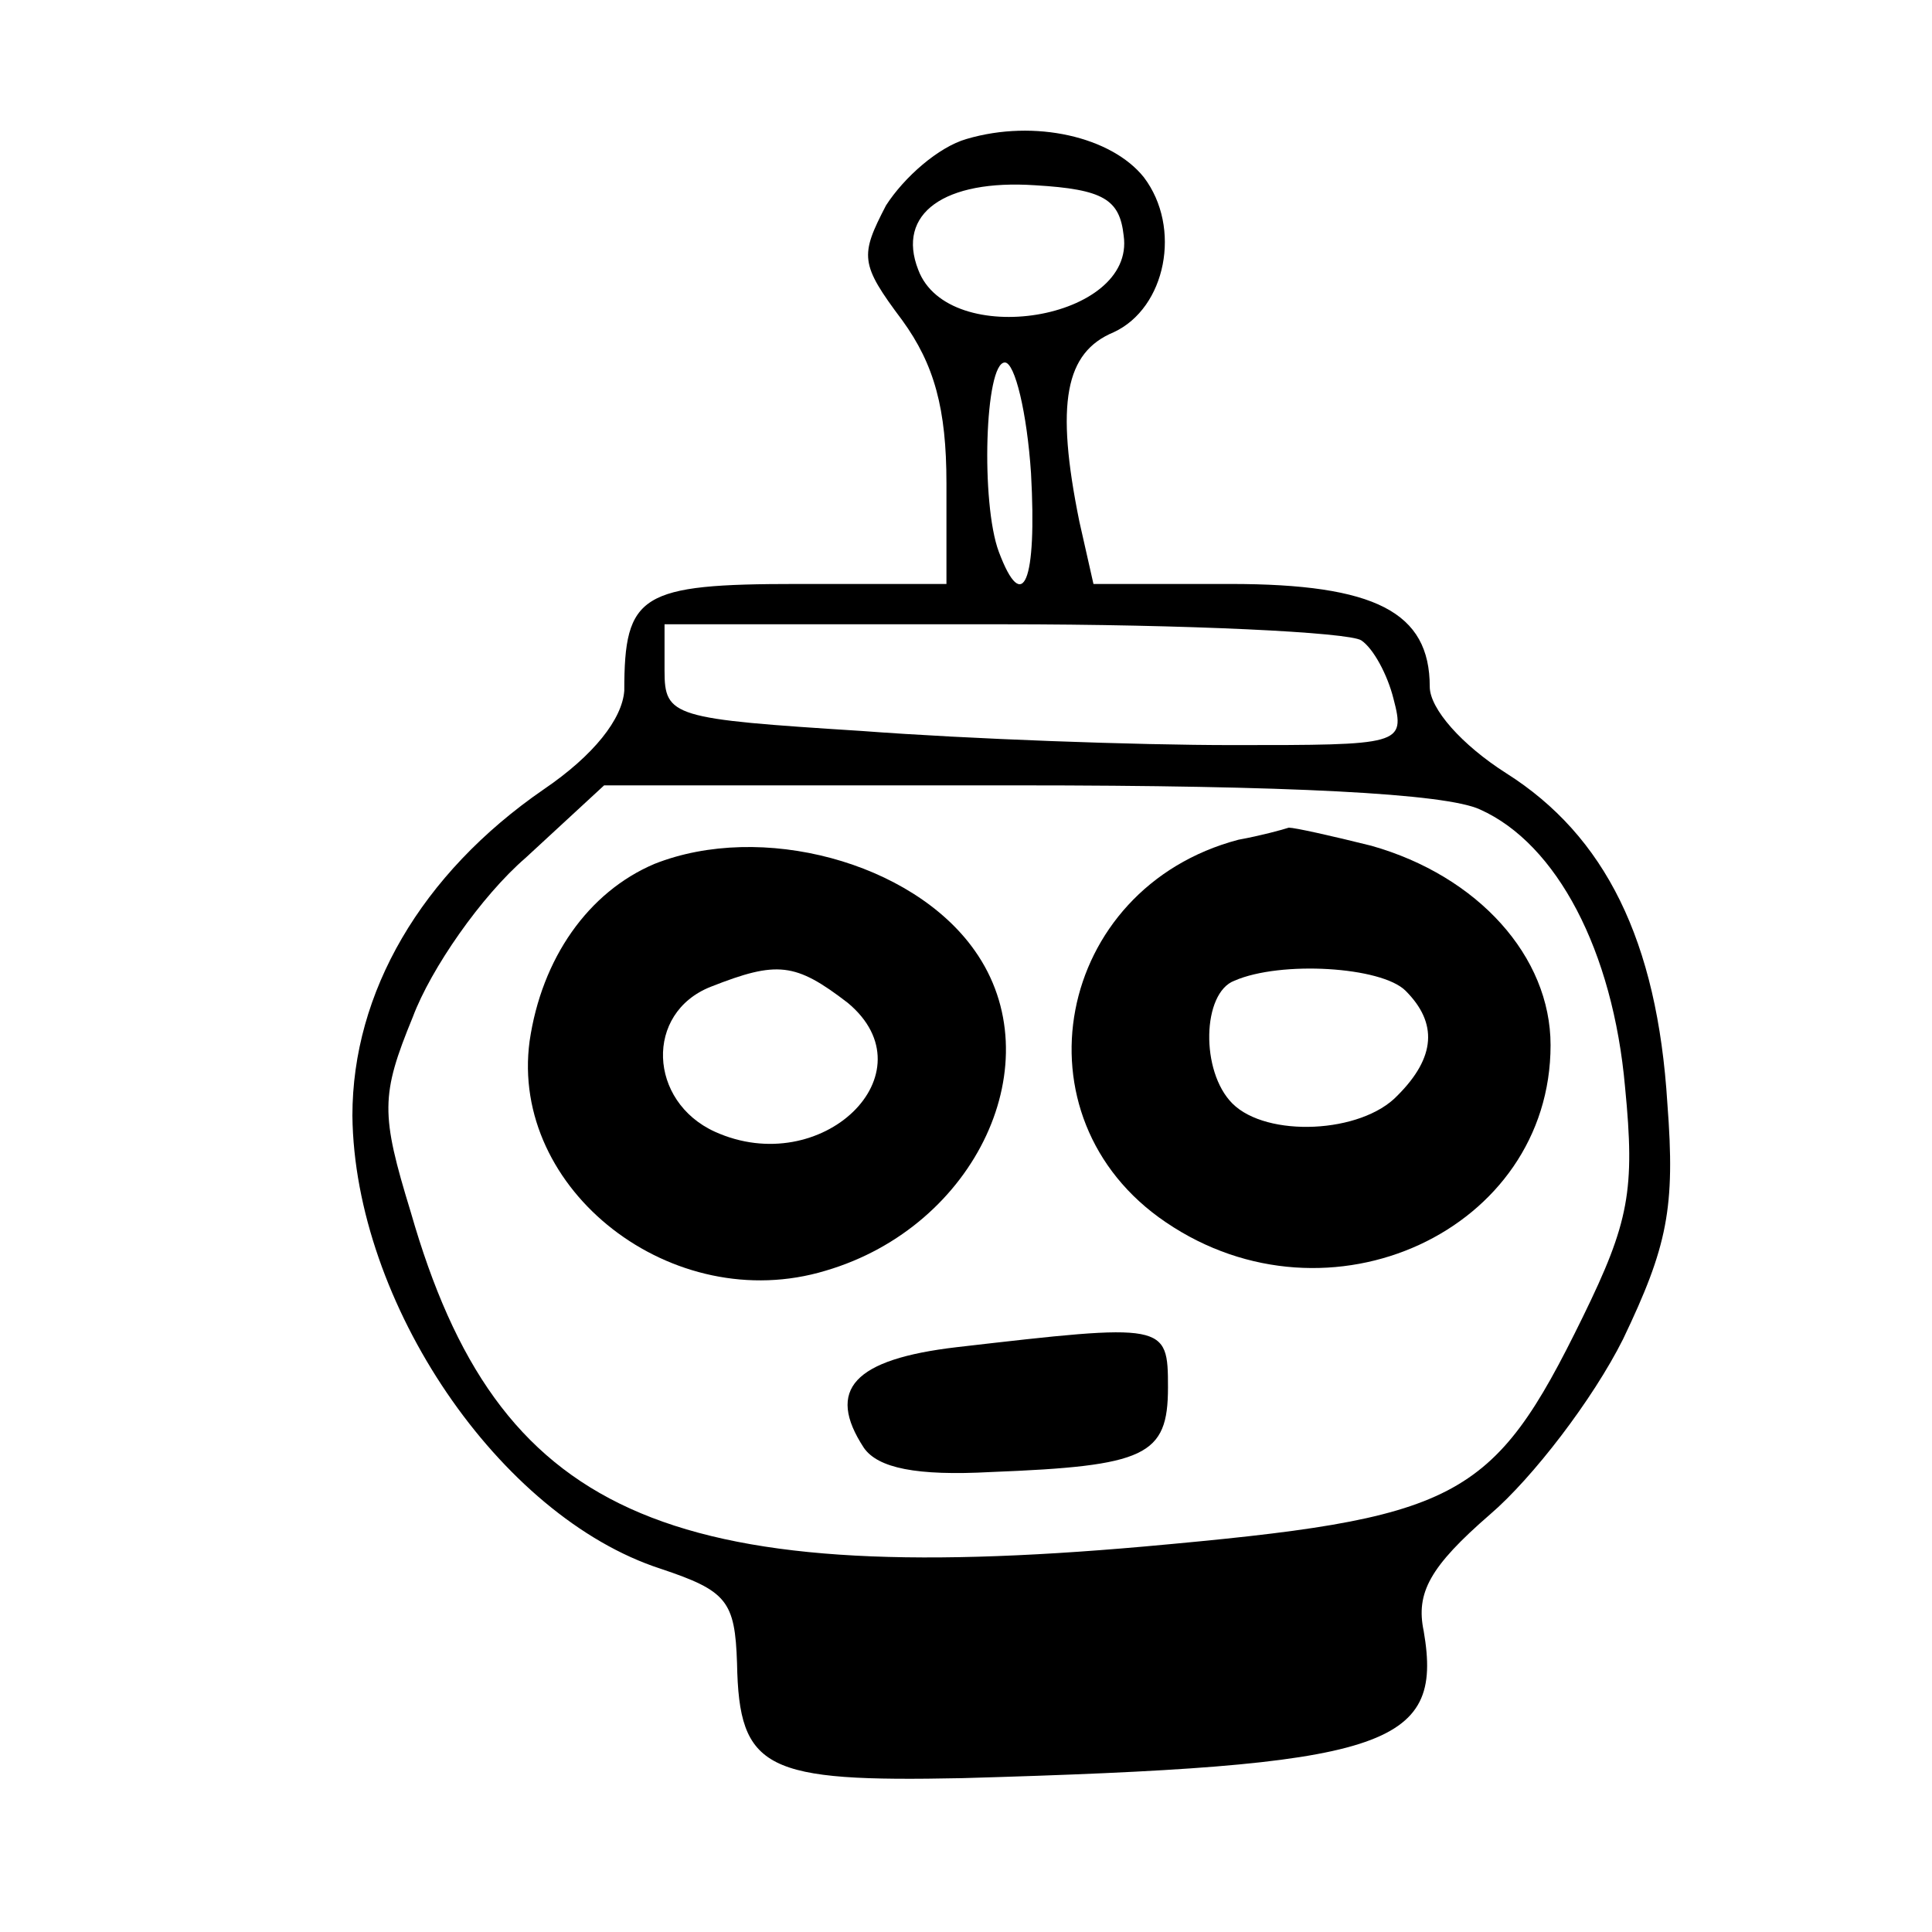
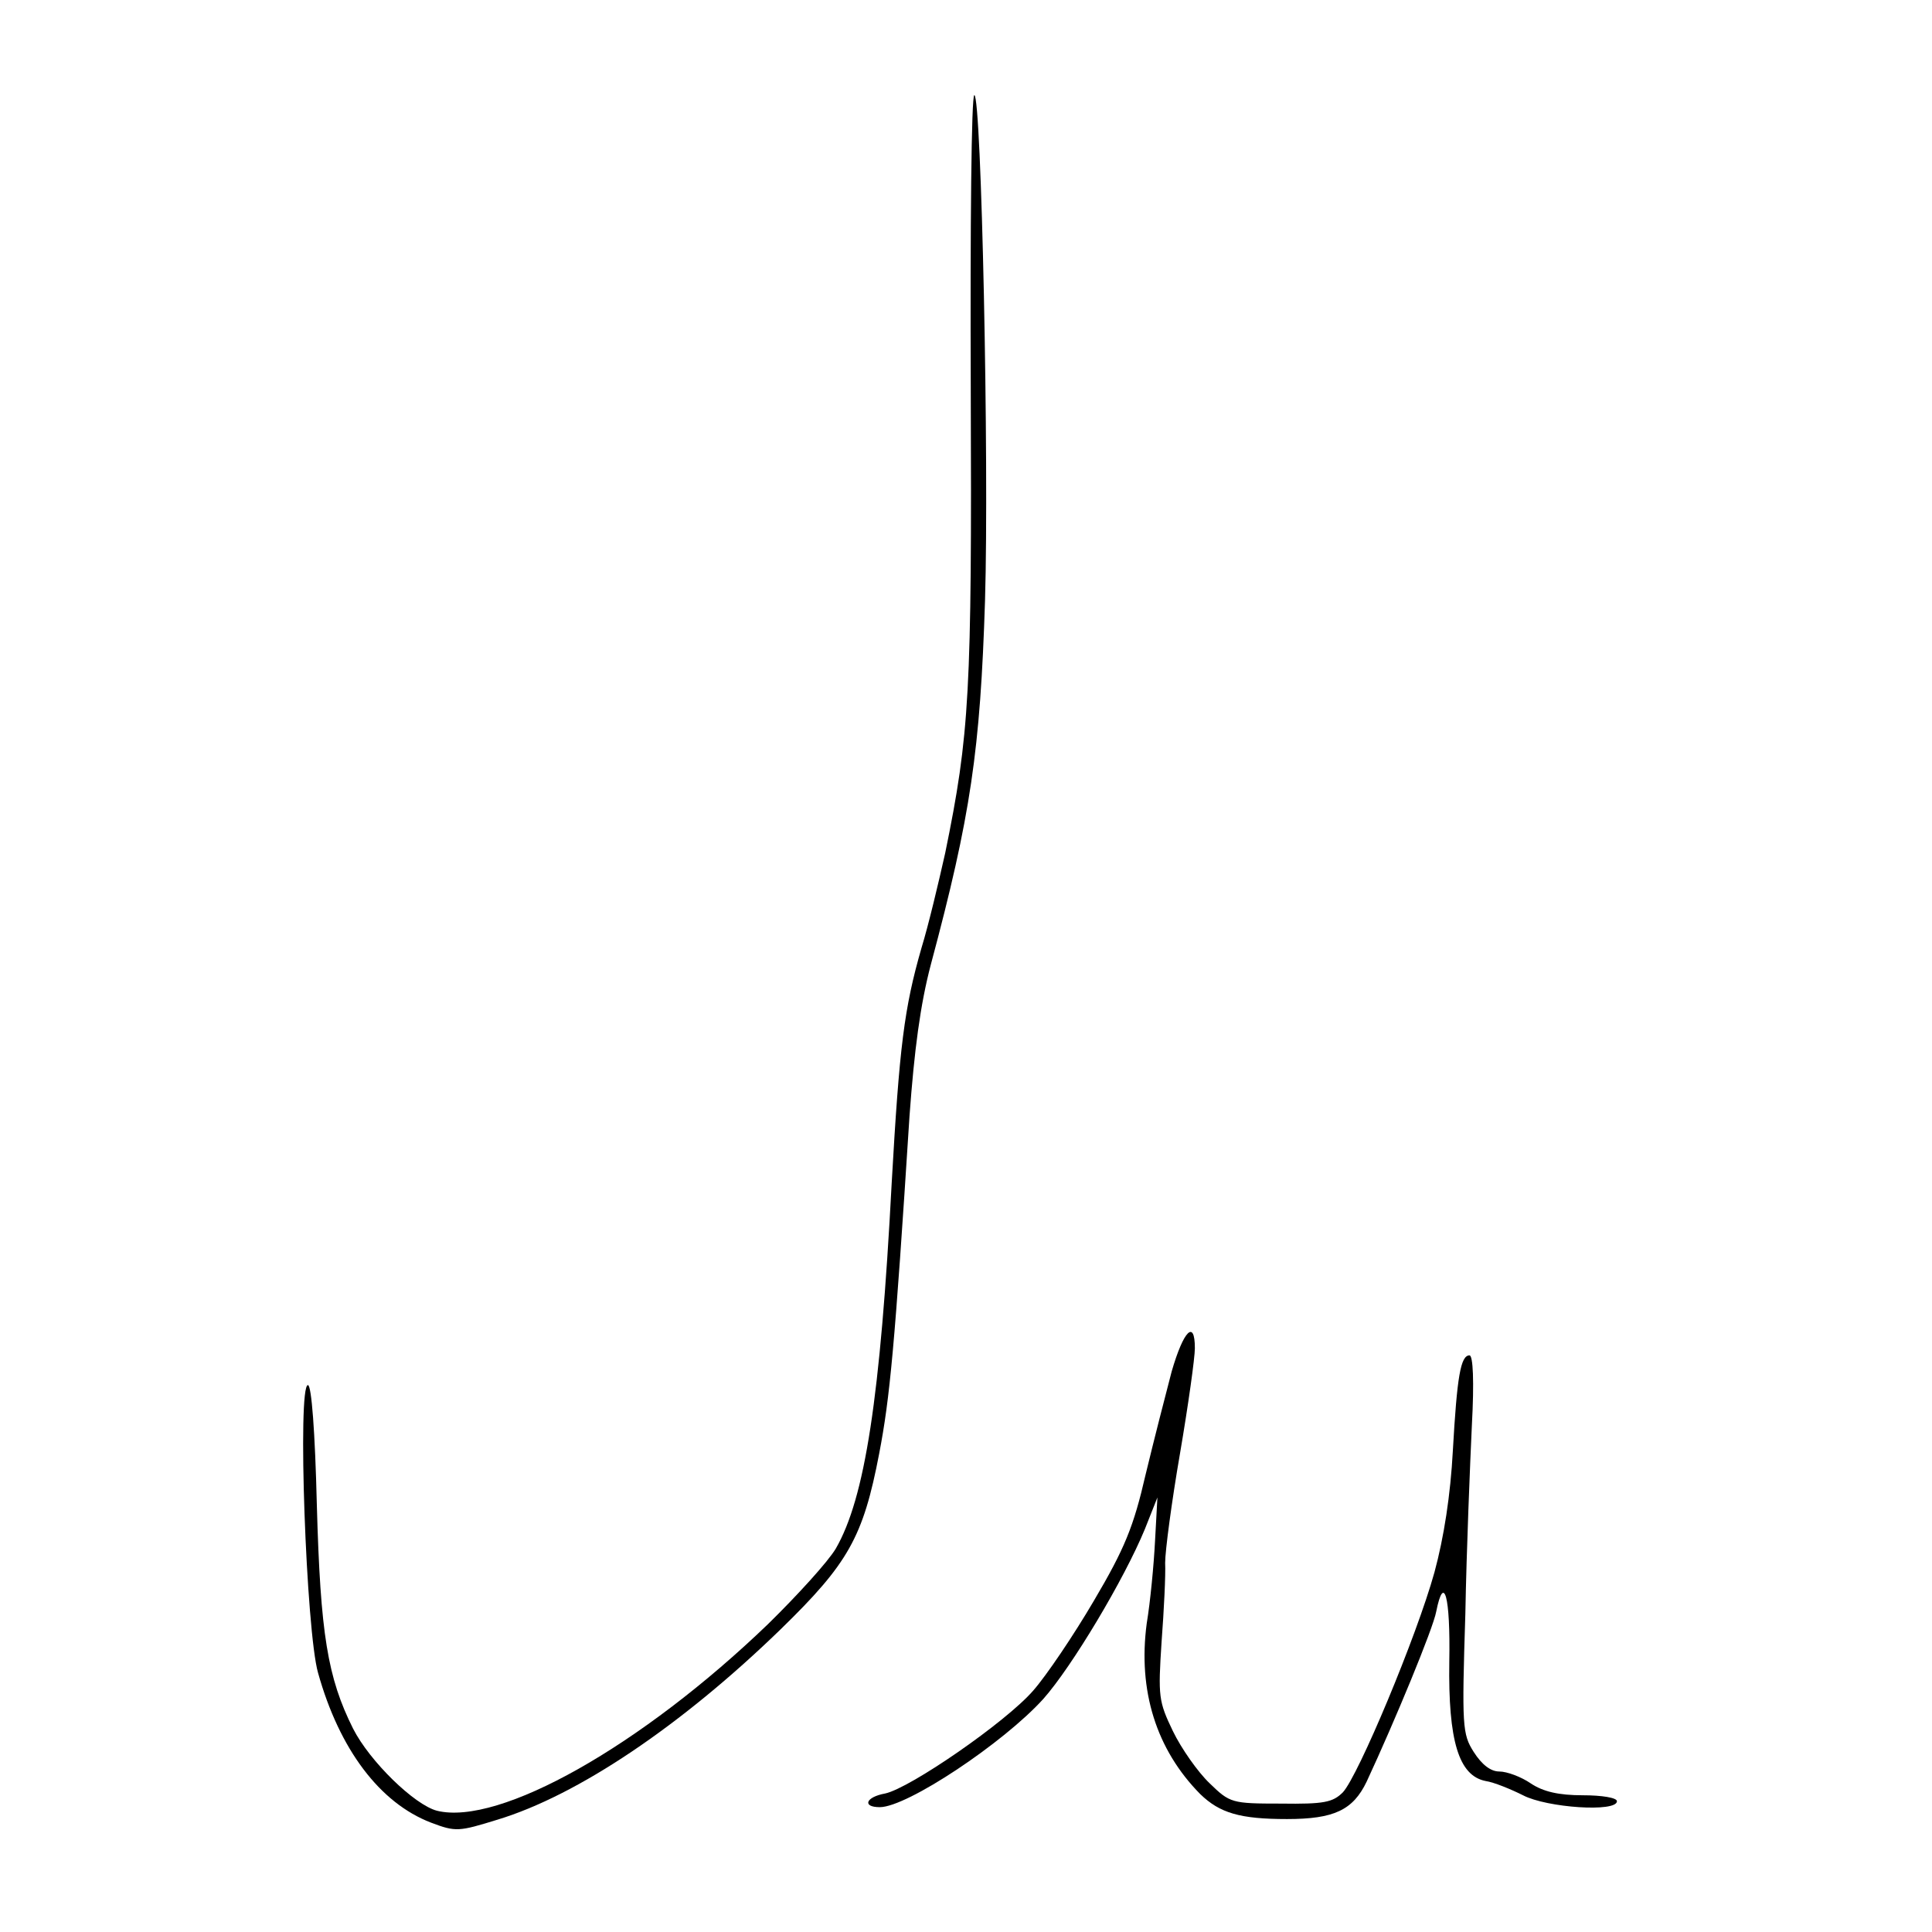
- <svg xmlns="http://www.w3.org/2000/svg" width="325pt" height="325pt" viewBox="0 0 325 325" version="1.1">
-   <g id="surface1">
-     <path style=" stroke:none;fill-rule:nonzero;fill:rgb(0%,0%,0%);fill-opacity:1;" d="M 162.602 23.375 C 157.859 24.73 152.098 29.812 149.047 34.551 C 144.648 43.023 144.648 44.375 151.762 53.859 C 157.18 61.316 159.211 68.766 159.211 81.301 L 159.211 98.234 L 134.145 98.234 C 107.723 98.234 105.016 99.934 105.016 116.191 C 104.672 120.934 99.934 127.031 91.461 132.789 C 70.797 147.016 59.281 167.004 59.281 187.668 C 59.617 219.172 84.008 255.078 111.113 263.887 C 122.289 267.613 123.641 269.305 123.984 279.809 C 124.324 297.762 128.723 299.793 161.926 299.117 C 233.062 297.086 242.883 294.035 239.496 274.387 C 238.145 267.949 240.512 263.551 250.672 254.738 C 257.789 248.641 267.949 235.43 273.031 225.266 C 280.484 209.688 281.84 203.25 280.484 185.633 C 278.793 158.195 269.984 140.582 253.387 130.078 C 245.934 125.34 240.512 119.242 240.512 115.512 C 240.512 102.98 231.363 98.234 206.977 98.234 L 183.941 98.234 L 181.57 87.738 C 177.504 67.75 179.199 59.281 187.332 55.895 C 196.137 51.828 198.844 38.277 192.41 29.812 C 186.988 23.035 174.117 19.984 162.602 23.375 Z M 189.023 39.633 C 191.055 53.859 159.551 58.941 154.469 45.391 C 150.746 35.91 158.875 30.148 174.117 31.164 C 185.633 31.844 188.348 33.535 189.023 39.633 Z M 173.438 79.609 C 174.453 97.898 172.086 103.656 168.02 92.82 C 164.973 84.688 165.648 60.977 169.039 60.977 C 170.73 60.977 172.762 69.445 173.438 79.609 Z M 228.996 107.723 C 231.027 109.078 233.398 113.48 234.414 117.547 C 236.445 125.34 235.77 125.34 207.316 125.34 C 191.055 125.34 162.941 124.324 144.984 122.965 C 113.145 120.934 111.789 120.594 111.789 112.805 L 111.789 105.016 L 168.699 105.016 C 199.859 105.016 226.965 106.367 228.996 107.723 Z M 248.98 136.176 C 261.852 141.934 271.34 159.891 273.371 182.926 C 275.062 200.203 274.047 205.621 266.258 221.543 C 251.016 252.707 245.258 255.418 192.41 260.16 C 111.789 267.273 83.672 254.738 69.105 203.926 C 64.023 187.332 64.023 184.281 69.445 171.07 C 72.492 162.941 80.961 150.746 88.414 144.309 L 101.625 132.113 L 171.07 132.113 C 216.801 132.113 243.223 133.469 248.98 136.176 Z M 248.98 136.176 " />
-     <path style=" stroke:none;fill-rule:nonzero;fill:rgb(0%,0%,0%);fill-opacity:1;" d="M 208.332 141.258 C 177.504 149.391 170.055 188.008 196.137 205.621 C 223.574 224.25 260.836 206.977 260.836 175.812 C 260.836 160.906 248.641 147.355 230.688 142.273 C 223.914 140.582 217.816 139.227 216.801 139.227 C 215.785 139.566 212.055 140.582 208.332 141.258 Z M 236.445 166.664 C 241.867 172.086 241.527 177.844 235.094 184.281 C 228.996 190.715 213.074 191.395 207.316 185.633 C 201.895 180.215 202.234 167.004 207.656 164.973 C 215.445 161.582 232.383 162.602 236.445 166.664 Z M 236.445 166.664 " />
-     <path style=" stroke:none;fill-rule:nonzero;fill:rgb(0%,0%,0%);fill-opacity:1;" d="M 110.094 145.324 C 98.918 150.066 91.121 161.242 89.09 175.137 C 85.707 200.203 113.145 221.543 138.887 213.754 C 164.293 206.297 177.168 178.52 163.957 159.891 C 153.453 144.984 128.047 138.211 110.094 145.324 Z M 142.613 168.699 C 156.844 180.551 138.211 198.508 120.258 190.379 C 109.078 185.297 108.398 170.391 119.578 165.988 C 130.758 161.582 133.805 161.926 142.613 168.699 Z M 142.613 168.699 " />
-     <path style=" stroke:none;fill-rule:nonzero;fill:rgb(0%,0%,0%);fill-opacity:1;" d="M 160.906 226.625 C 143.633 228.656 138.887 233.738 145.324 243.559 C 147.695 246.949 154.129 248.305 166.664 247.625 C 192.746 246.609 196.477 244.918 196.477 233.398 C 196.477 222.559 196.137 222.559 160.906 226.625 Z M 160.906 226.625 " />
+ <svg xmlns="http://www.w3.org/2000/svg" version="1.0" width="325pt" height="325pt" viewBox="0 0 325 325" preserveAspectRatio="xMidYMid meet">
+   <g transform="translate(0,325) scale(0.1,-0.1)" fill="#000000" stroke="none">
+     <path d="M1633 2598 c2 -513 -2 -583 -43 -783 -11 -49 -28 -121 -40 -160 -29 -101 -37 -165 -50 -395 -19 -362 -45 -530 -94 -615 -13 -22 -65 -79 -114 -127 -213 -205 -452 -340 -557 -314 -38 10 -113 83 -141 138 -43 86 -55 159 -61 376 -3 124 -9 202 -15 202 -18 0 -3 -414 17 -484 36 -129 104 -219 190 -252 42 -16 47 -15 112 5 135 41 309 158 476 320 114 111 139 155 166 296 18 94 26 177 51 568 8 110 18 187 36 255 67 250 83 360 91 612 7 233 -6 850 -18 850 -5 0 -7 -222 -6 -492z" />
+     <path d="M1971 943 c-10 -38 -30 -116 -44 -174 -20 -87 -35 -124 -87 -212 -34 -58 -80 -126 -102 -151 -46 -53 -207 -164 -249 -173 -33 -6 -39 -23 -9 -23 46 0 208 108 275 182 48 54 136 201 171 286 l21 53 -4 -73 c-2 -40 -8 -103 -14 -139 -15 -113 16 -212 90 -287 33 -32 67 -42 146 -42 79 0 111 15 134 63 47 101 112 258 117 286 13 65 24 26 22 -84 -2 -134 16 -192 61 -201 14 -2 43 -14 63 -24 40 -21 158 -29 158 -10 0 6 -26 10 -57 10 -41 0 -67 6 -88 20 -16 11 -40 20 -53 20 -14 0 -29 11 -43 33 -19 30 -20 43 -14 232 2 110 8 253 11 318 4 73 2 117 -4 117 -15 0 -21 -36 -28 -160 -4 -75 -15 -146 -31 -205 -30 -108 -128 -342 -154 -370 -17 -17 -32 -20 -104 -19 -83 0 -86 1 -120 34 -20 19 -48 59 -62 88 -24 50 -25 58 -19 150 4 53 7 113 6 133 0 20 11 103 25 184 14 82 25 161 25 177 0 49 -19 30 -39 -39z" />
  </g>
</svg>
